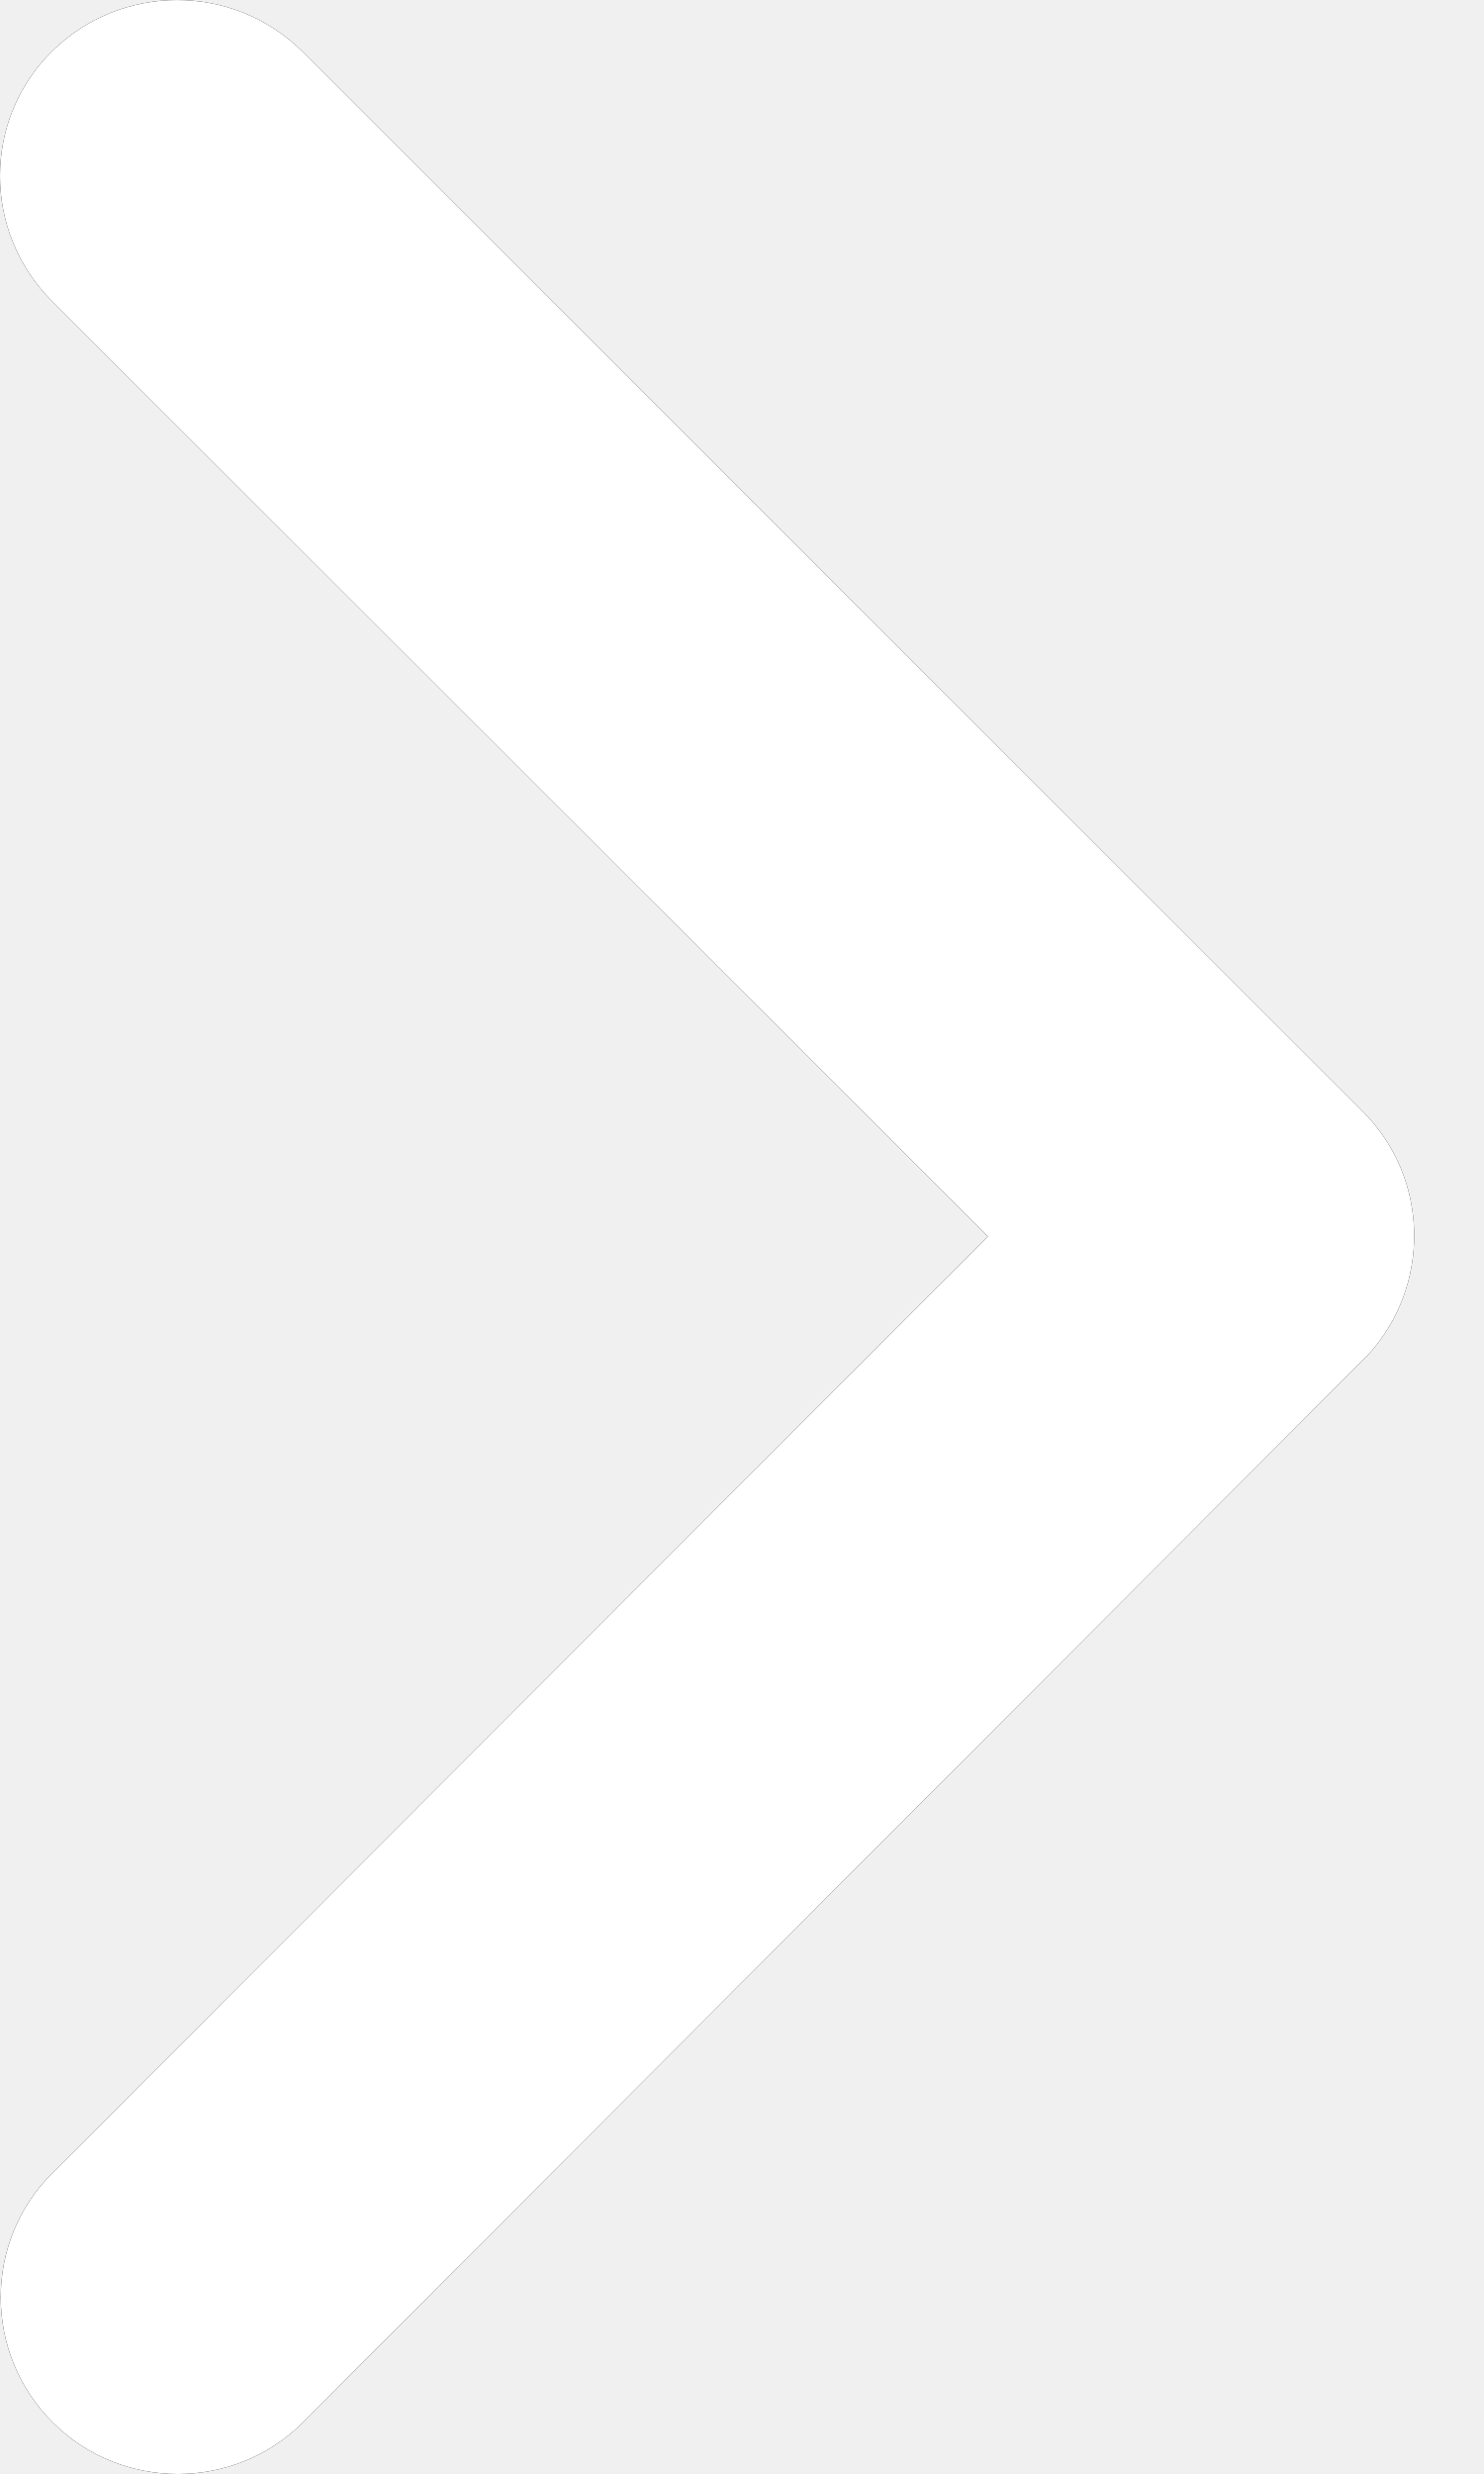
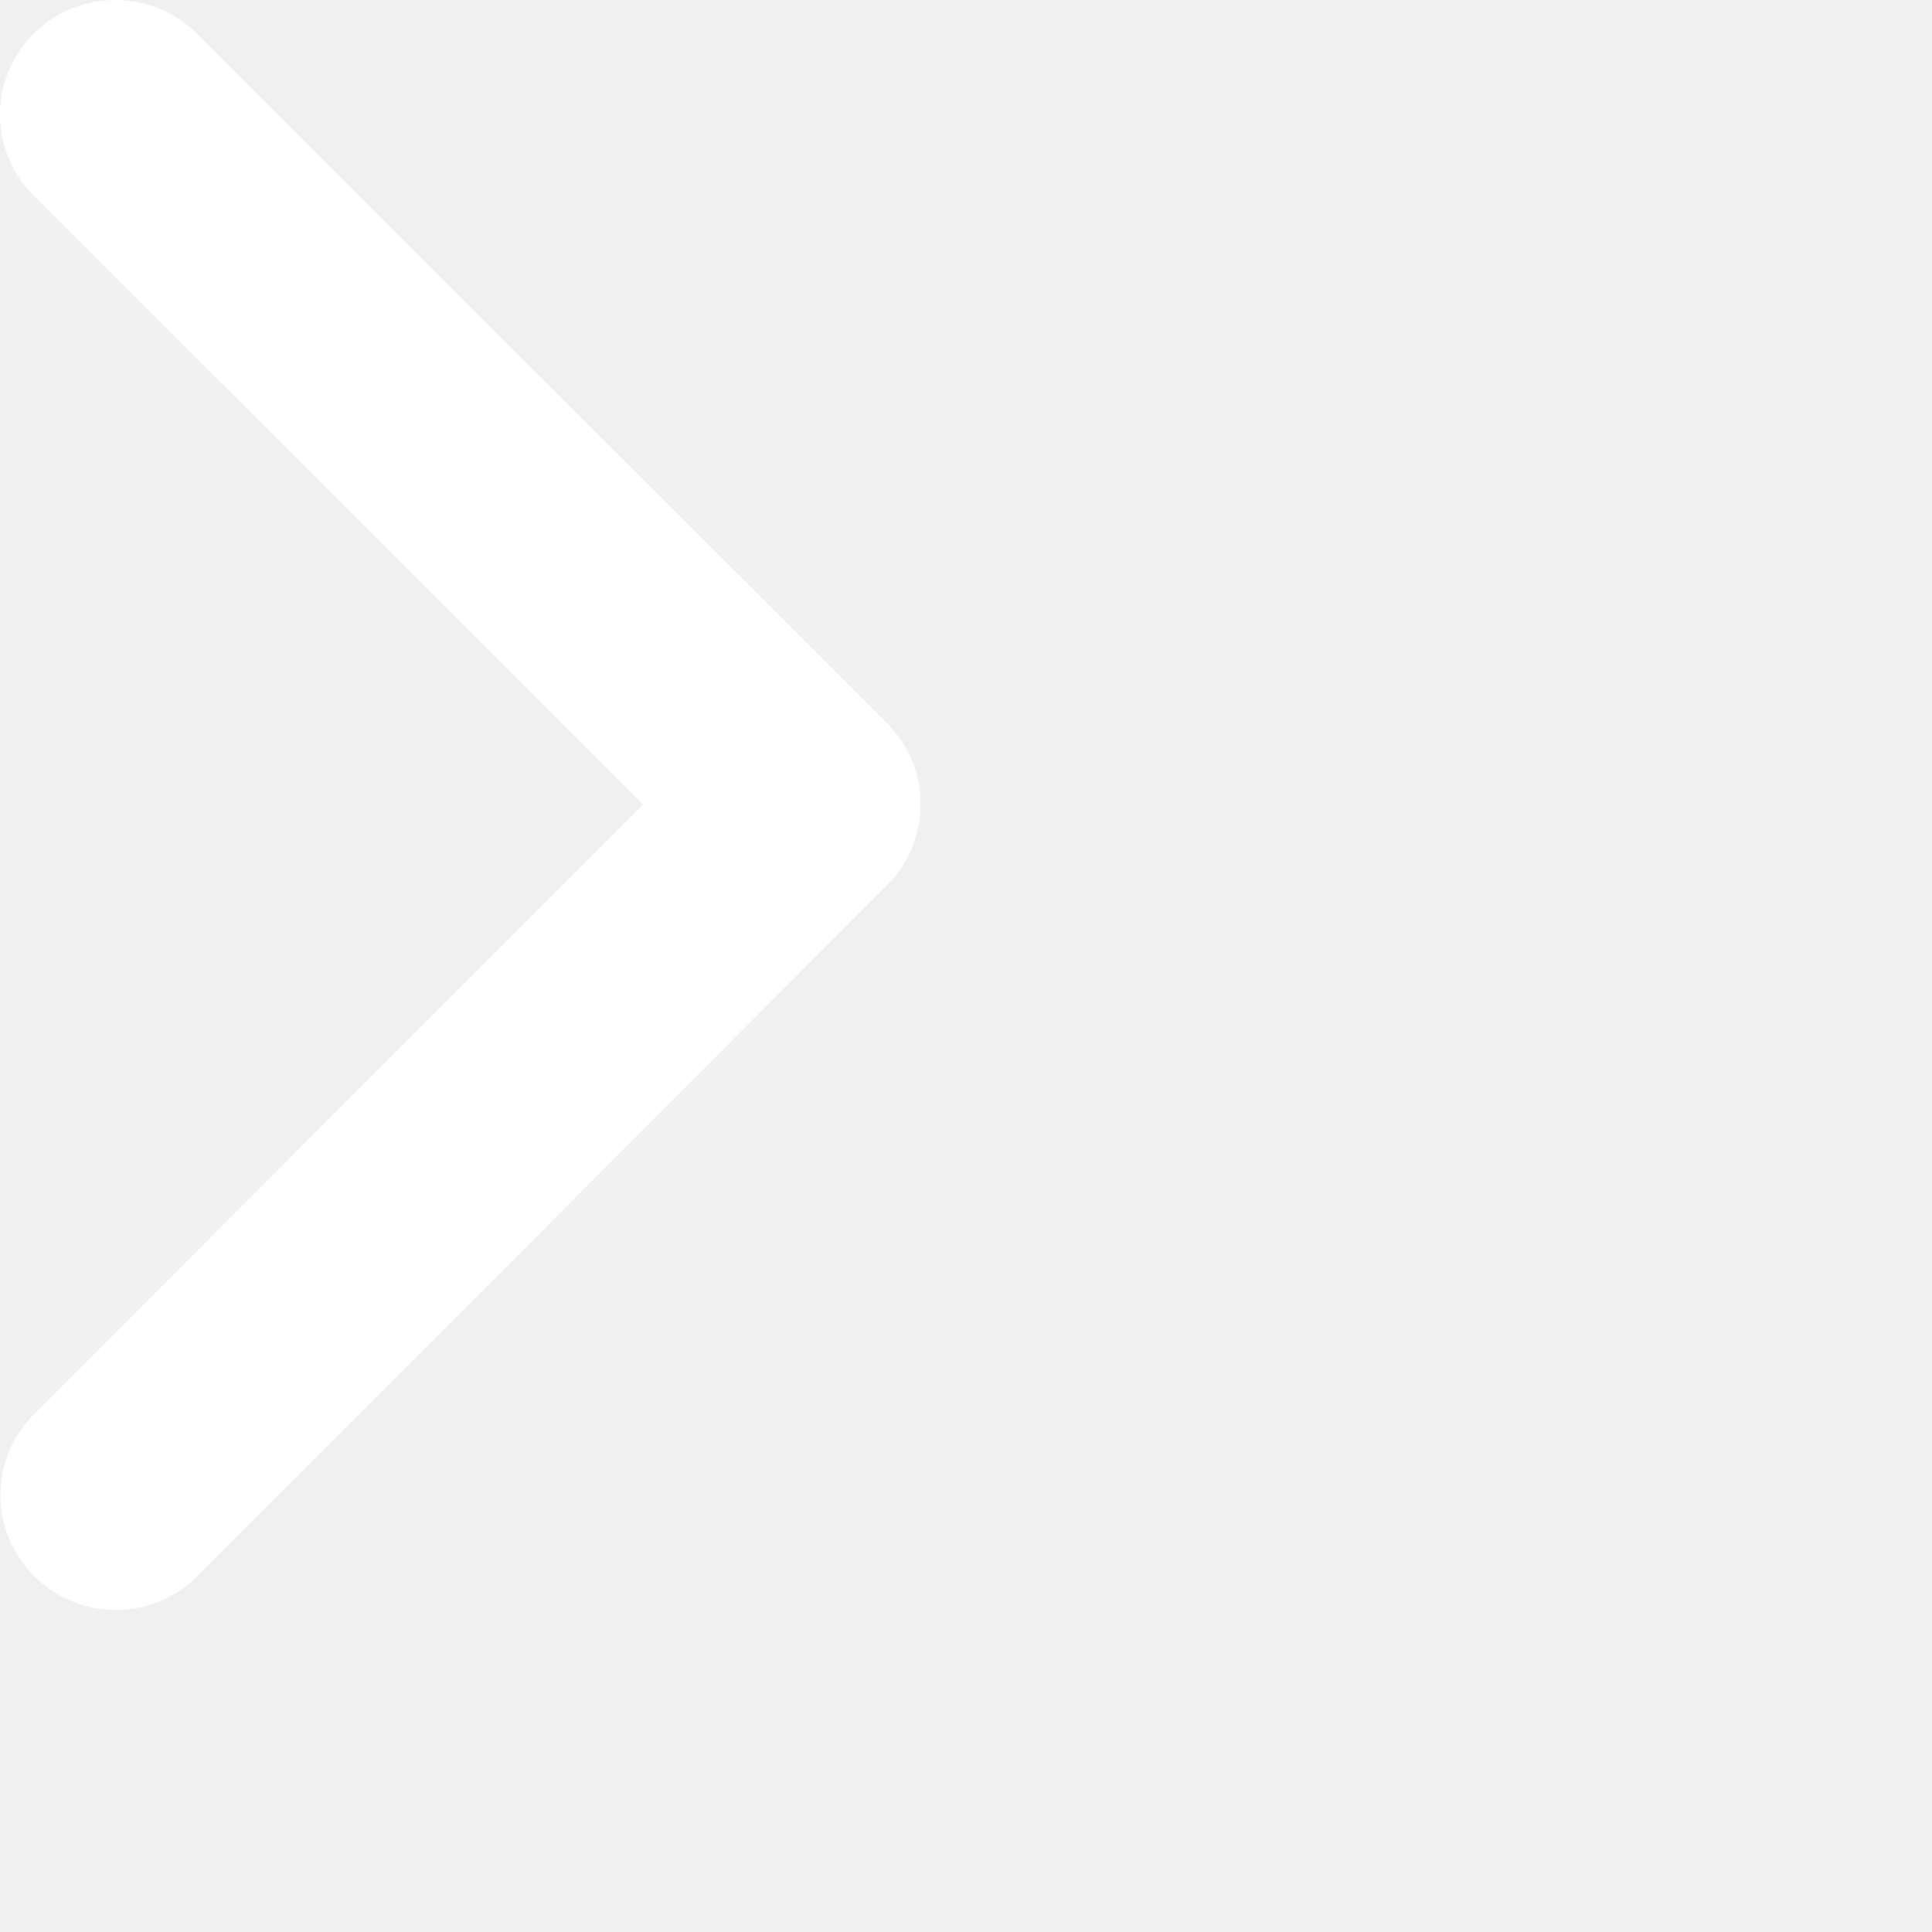
- <svg xmlns="http://www.w3.org/2000/svg" xmlns:xlink="http://www.w3.org/1999/xlink" width="12px" height="20px" viewBox="0 0 12 20" version="1.1">
-   <defs>
-     <path d="M7.988,9.996 L0.42,2.434 C-0.14,1.874 -0.14,0.969 0.42,0.415 C0.98,-0.138 1.885,-0.138 2.444,0.415 L11.019,8.984 C11.561,9.526 11.573,10.395 11.061,10.955 L2.45,19.583 C2.17,19.863 1.801,20 1.438,20 C1.075,20 0.706,19.863 0.426,19.583 C-0.134,19.023 -0.134,18.118 0.426,17.565 L7.988,9.996 Z" id="path-1" />
-   </defs>
-   <g id="00-Стиль-и-компоненты" stroke="none" stroke-width="1" fill="none" fill-rule="evenodd">
-     <g id="Иконки,-контролы" transform="translate(-332, -65)">
-       <g id="ico/chevron-right" transform="translate(332, 65)">
-         <mask id="mask-2" fill="white">
-           <use xlink:href="#path-1" />
-         </mask>
-         <use id="Shape" fill="#000000" fill-rule="nonzero" xlink:href="#path-1" />
-         <g id="colors/pure-black" mask="url(#mask-2)">
-           <g transform="translate(-6, -2)">
-             <rect id="Background" fill="none" x="0" y="0" width="24" height="24" />
-             <rect id="Black-Color-Copy-9" fill="#ffffff" fill-rule="evenodd" x="0" y="0" width="24" height="24" />
-           </g>
-         </g>
-       </g>
-     </g>
-   </g>
+ <svg xmlns="http://www.w3.org/2000/svg" width="24px" height="24px" viewBox="0 0 24 24" version="1.1">
+   <path d="M7.988,9.996 L0.42,2.434 C-0.14,1.874 -0.14,0.969 0.42,0.415 C0.98,-0.138 1.885,-0.138 2.444,0.415 L11.019,8.984 C11.561,9.526 11.573,10.395 11.061,10.955 L2.45,19.583 C2.17,19.863 1.801,20 1.438,20 C1.075,20 0.706,19.863 0.426,19.583 C-0.134,19.023 -0.134,18.118 0.426,17.565 L7.988,9.996 Z" id="path-1" fill="white" />
</svg>
